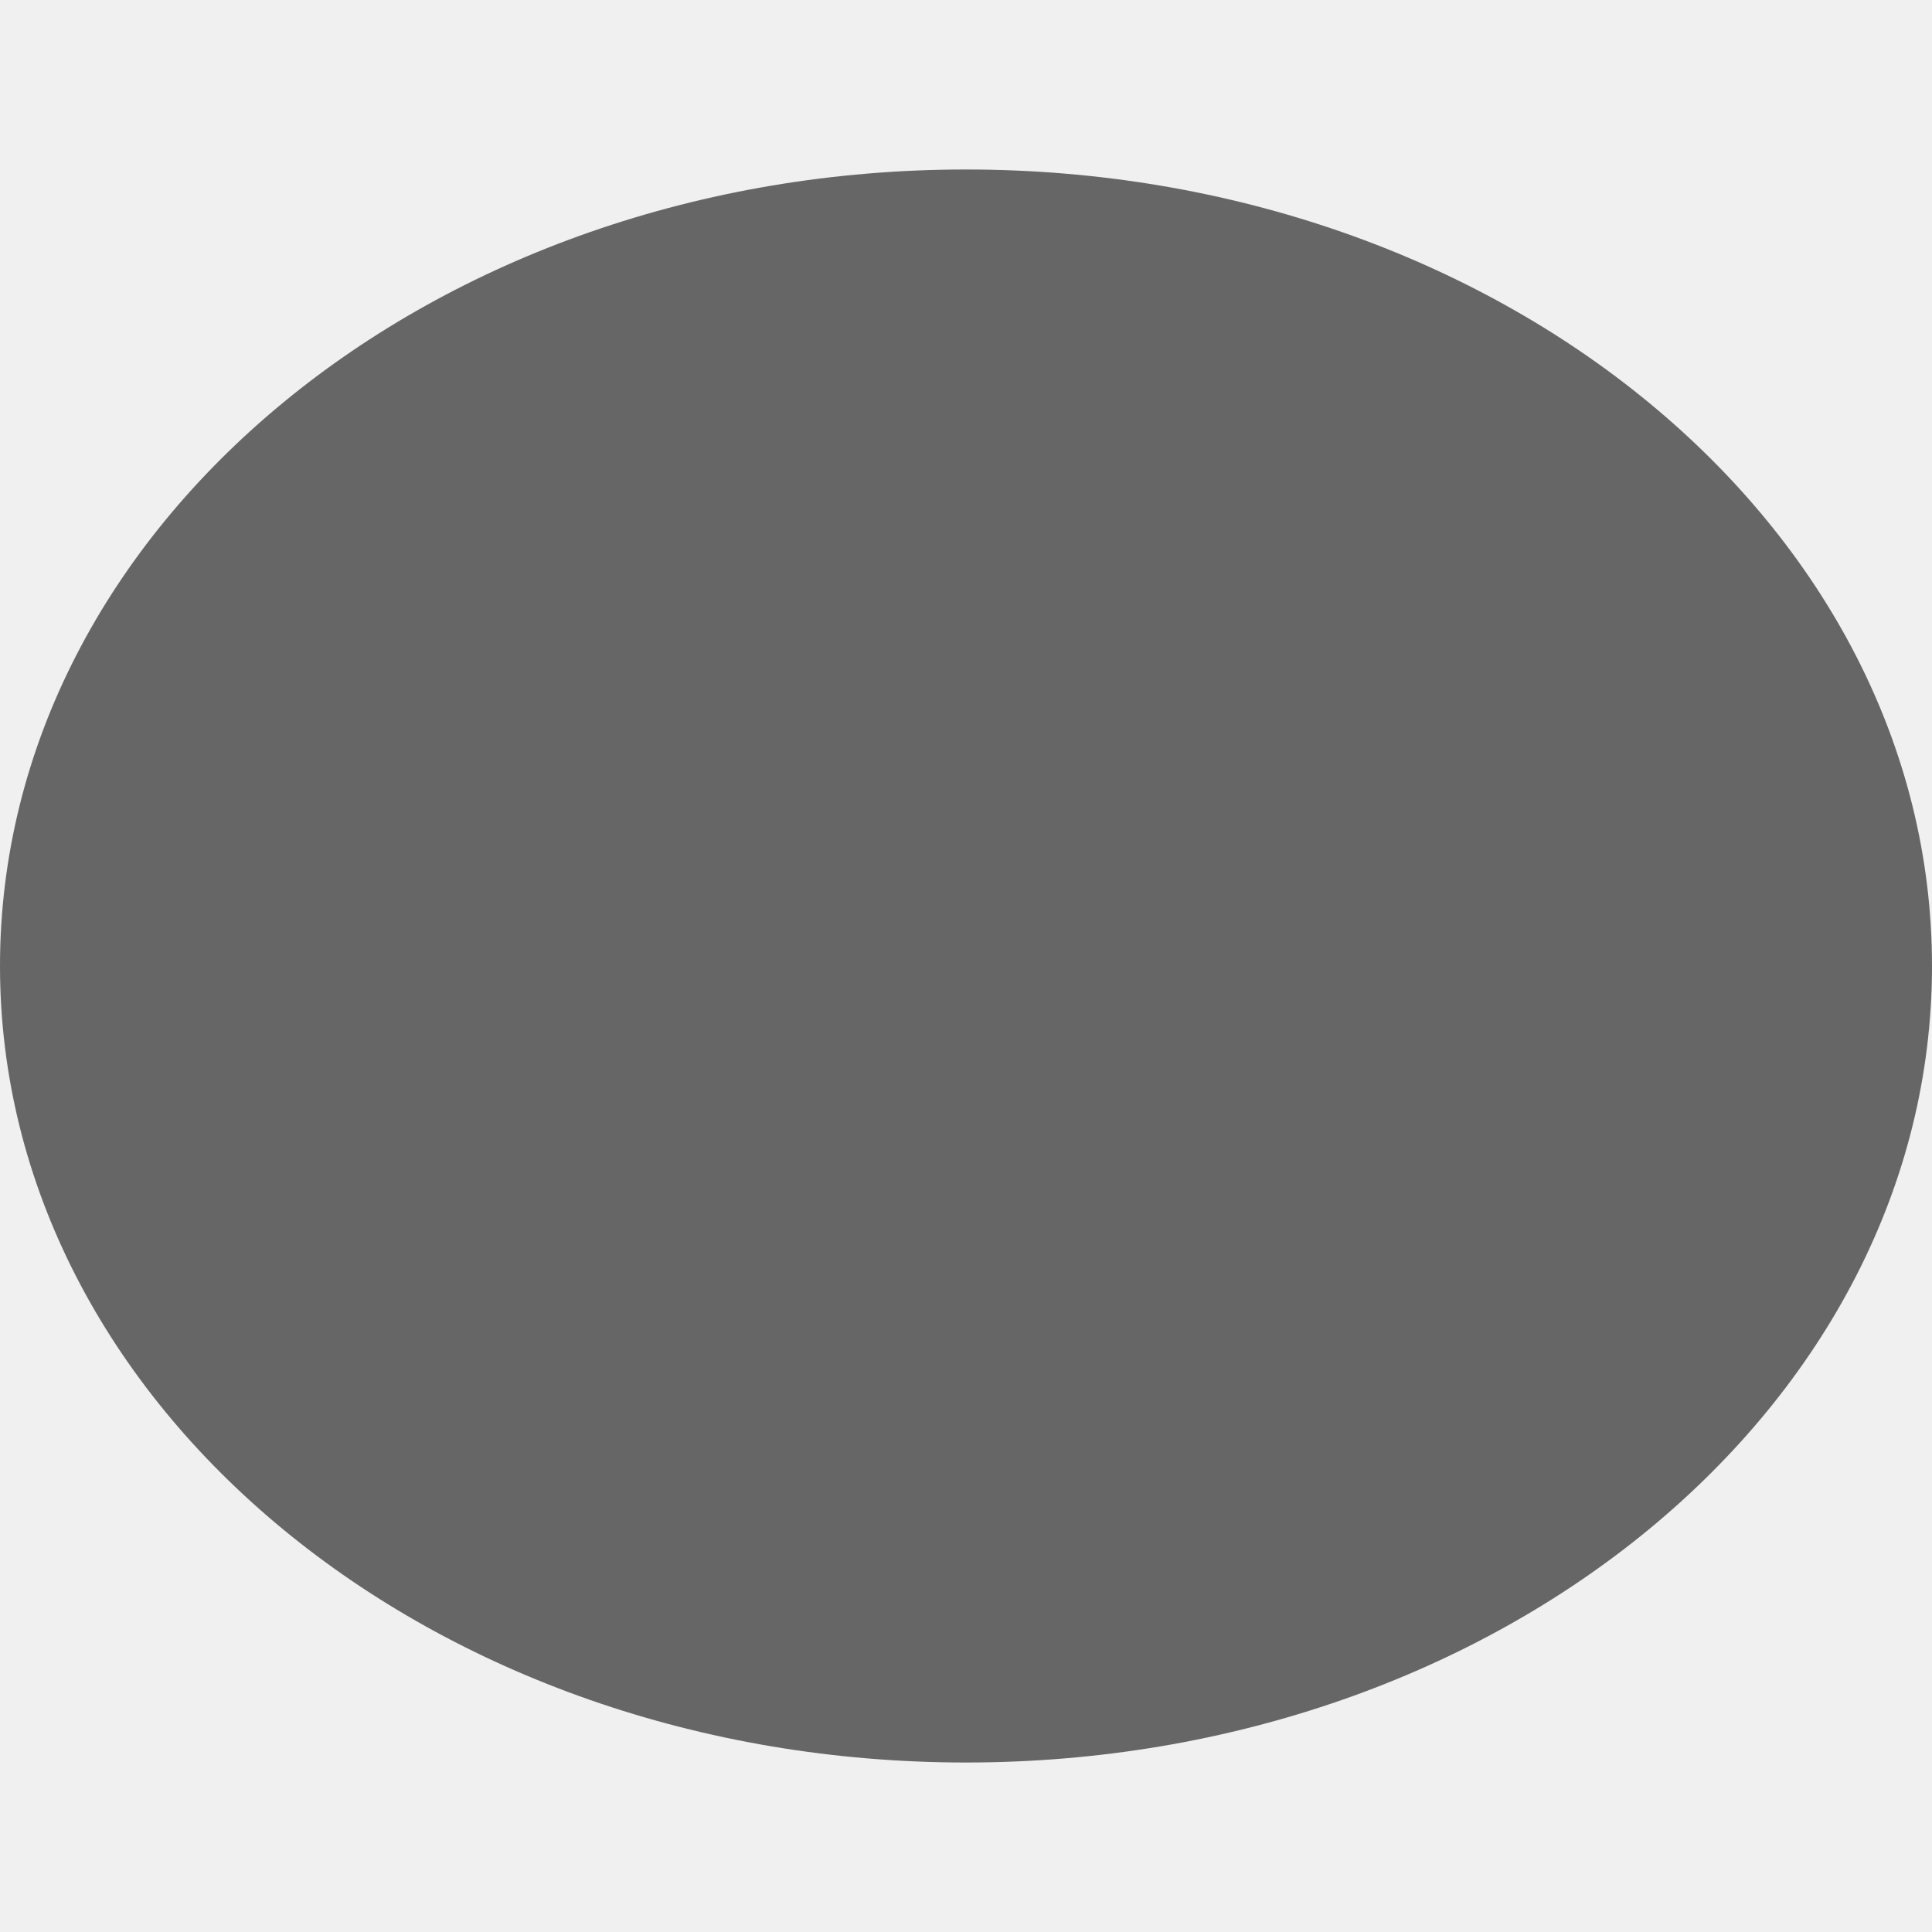
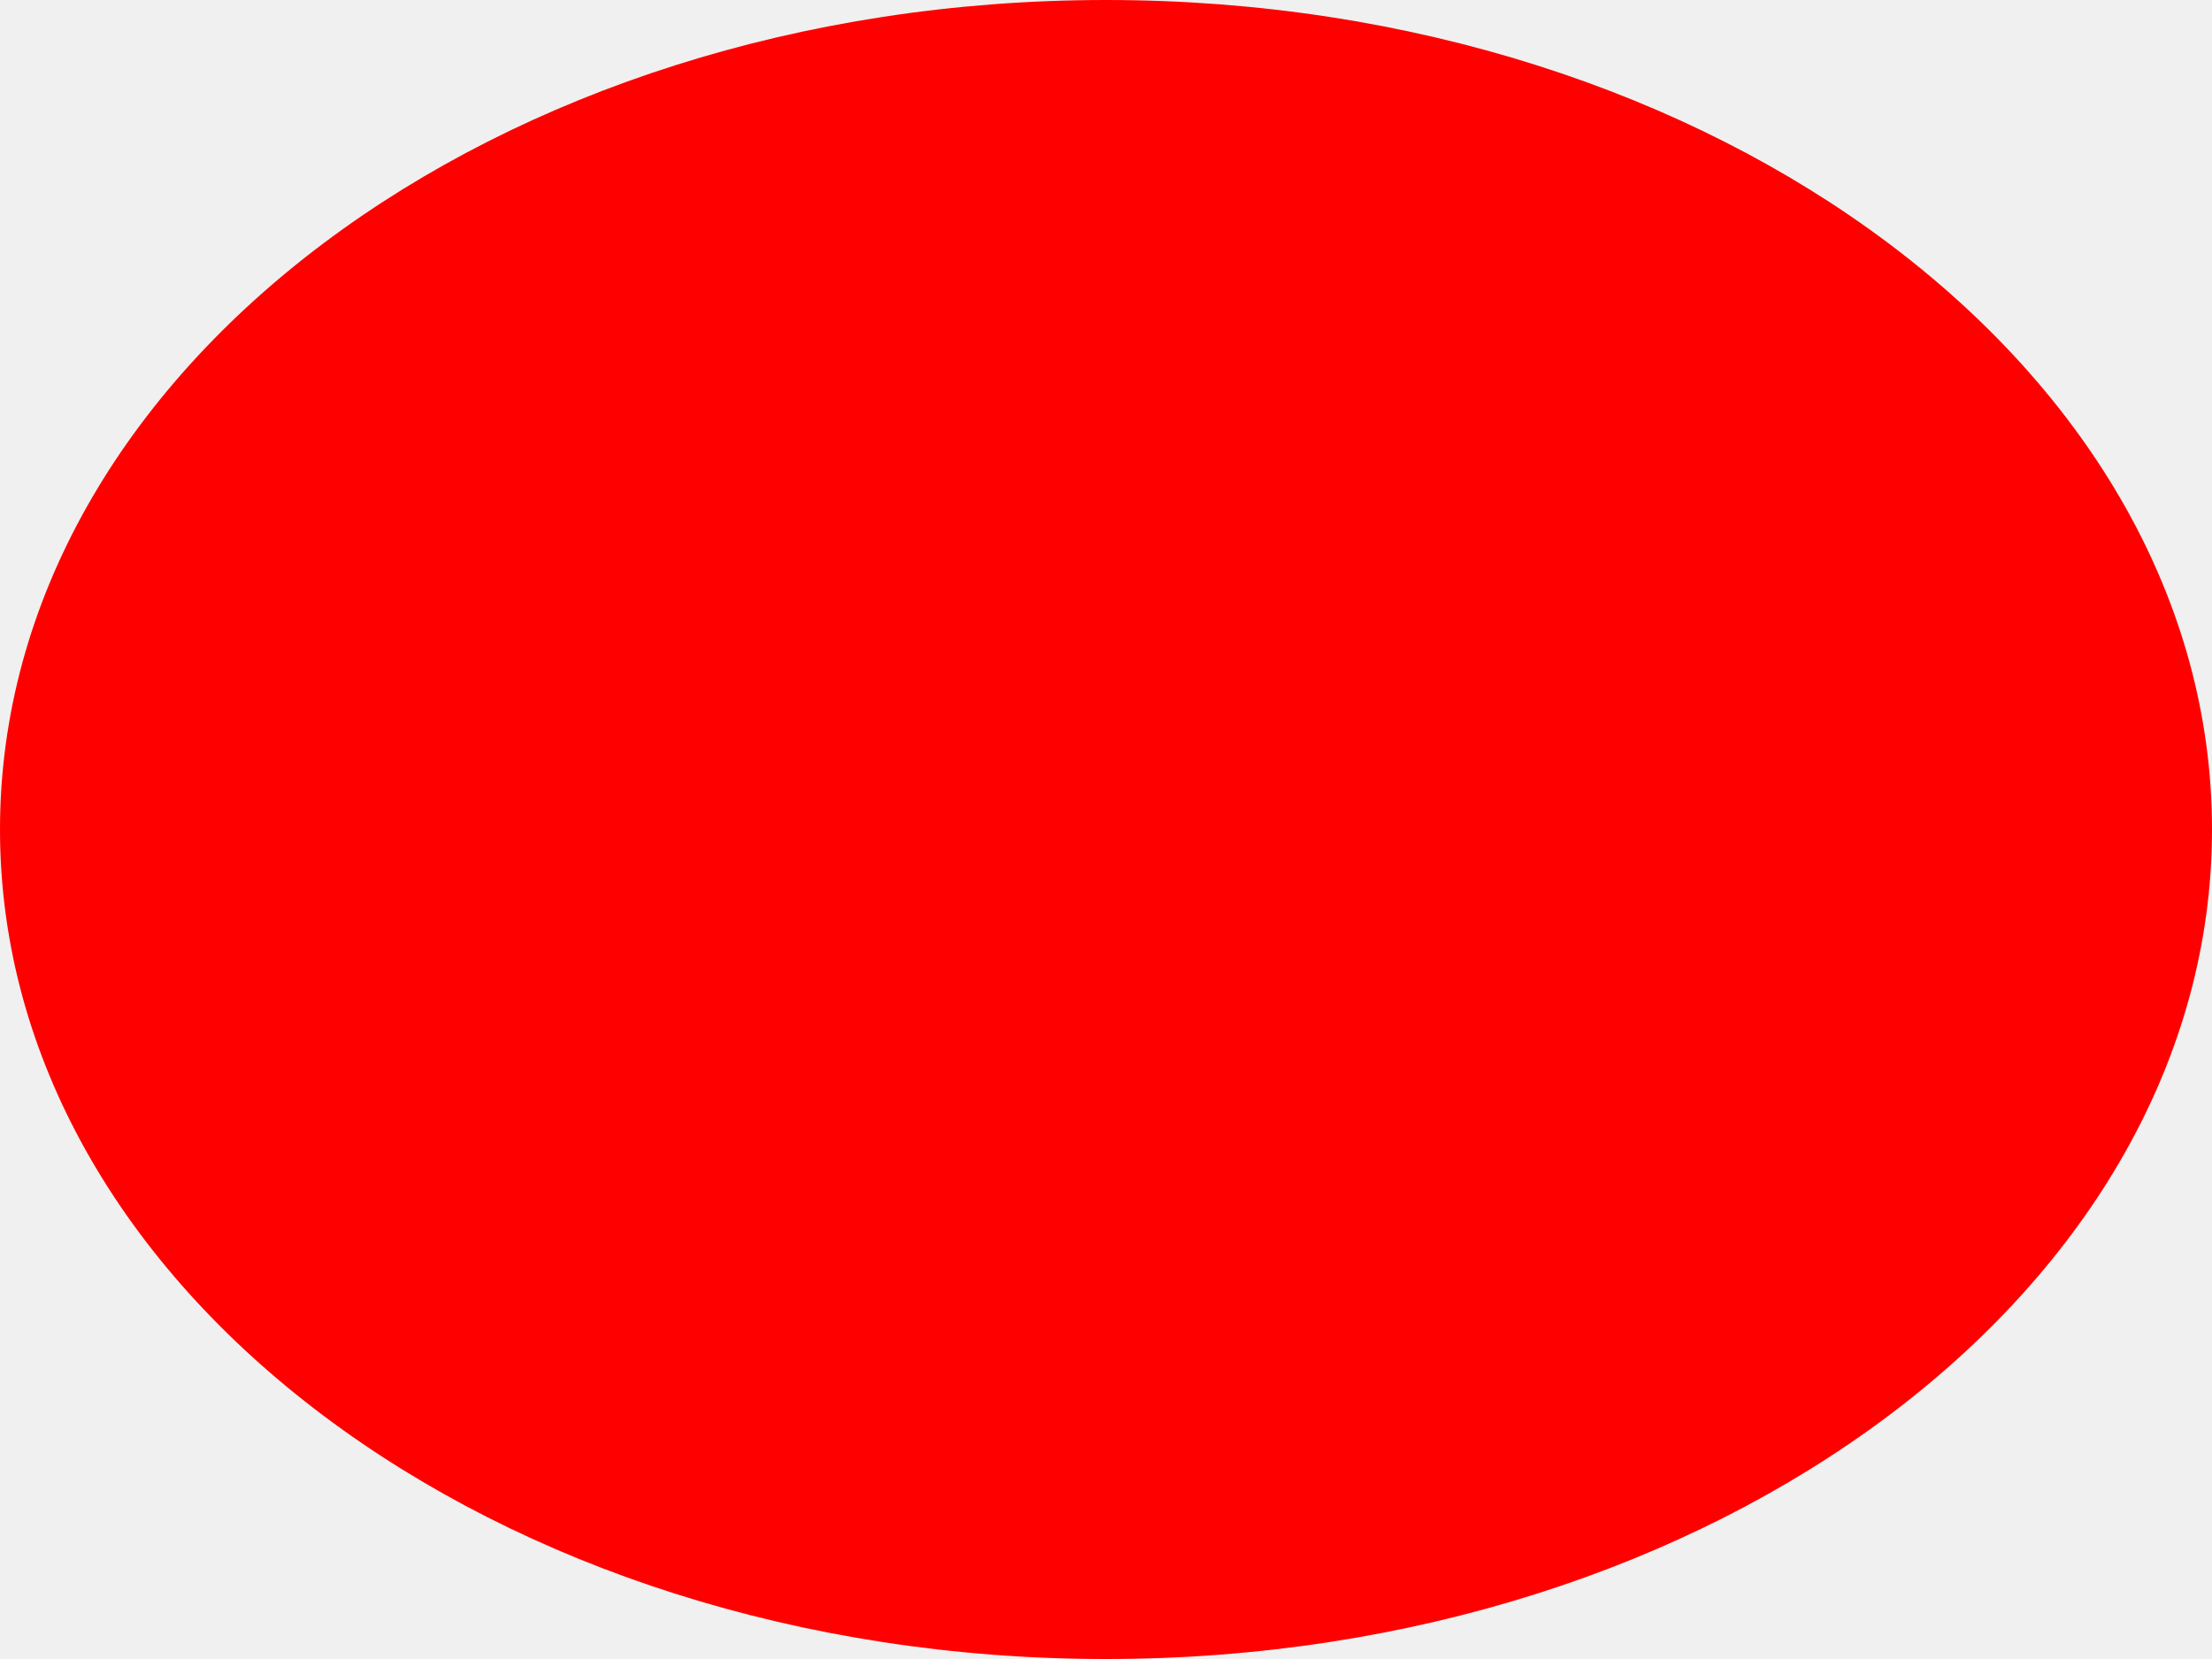
- <svg xmlns="http://www.w3.org/2000/svg" viewBox="0 0 308.34 254.24" width="1em" height="1em">
+ <svg xmlns="http://www.w3.org/2000/svg" width="12" height="9" viewBox="0 0 12 9" fill="none">
+   <g clip-path="url(#clip0_8_207)">
+     <path d="M6 9C9.314 9 12 6.985 12 4.5C12 2.015 9.314 0 6 0C2.686 0 0 2.015 0 4.5C0 6.985 2.686 9 6 9Z" fill="#FF0000" />
+   </g>
  <defs>
-     <style>.cls-1{fill:#666666;}</style>
+     <clipPath id="clip0_8_207">
+       <rect width="12" height="9" fill="white" />
+     </clipPath>
  </defs>
-   <g id="Layer_2" data-name="Layer 2">
-     <g id="Layer_1-2" data-name="Layer 1">
-       <ellipse class="cls-1" cx="154.17" cy="127.12" rx="154.17" ry="127.12" />
-     </g>
-   </g>
</svg>
